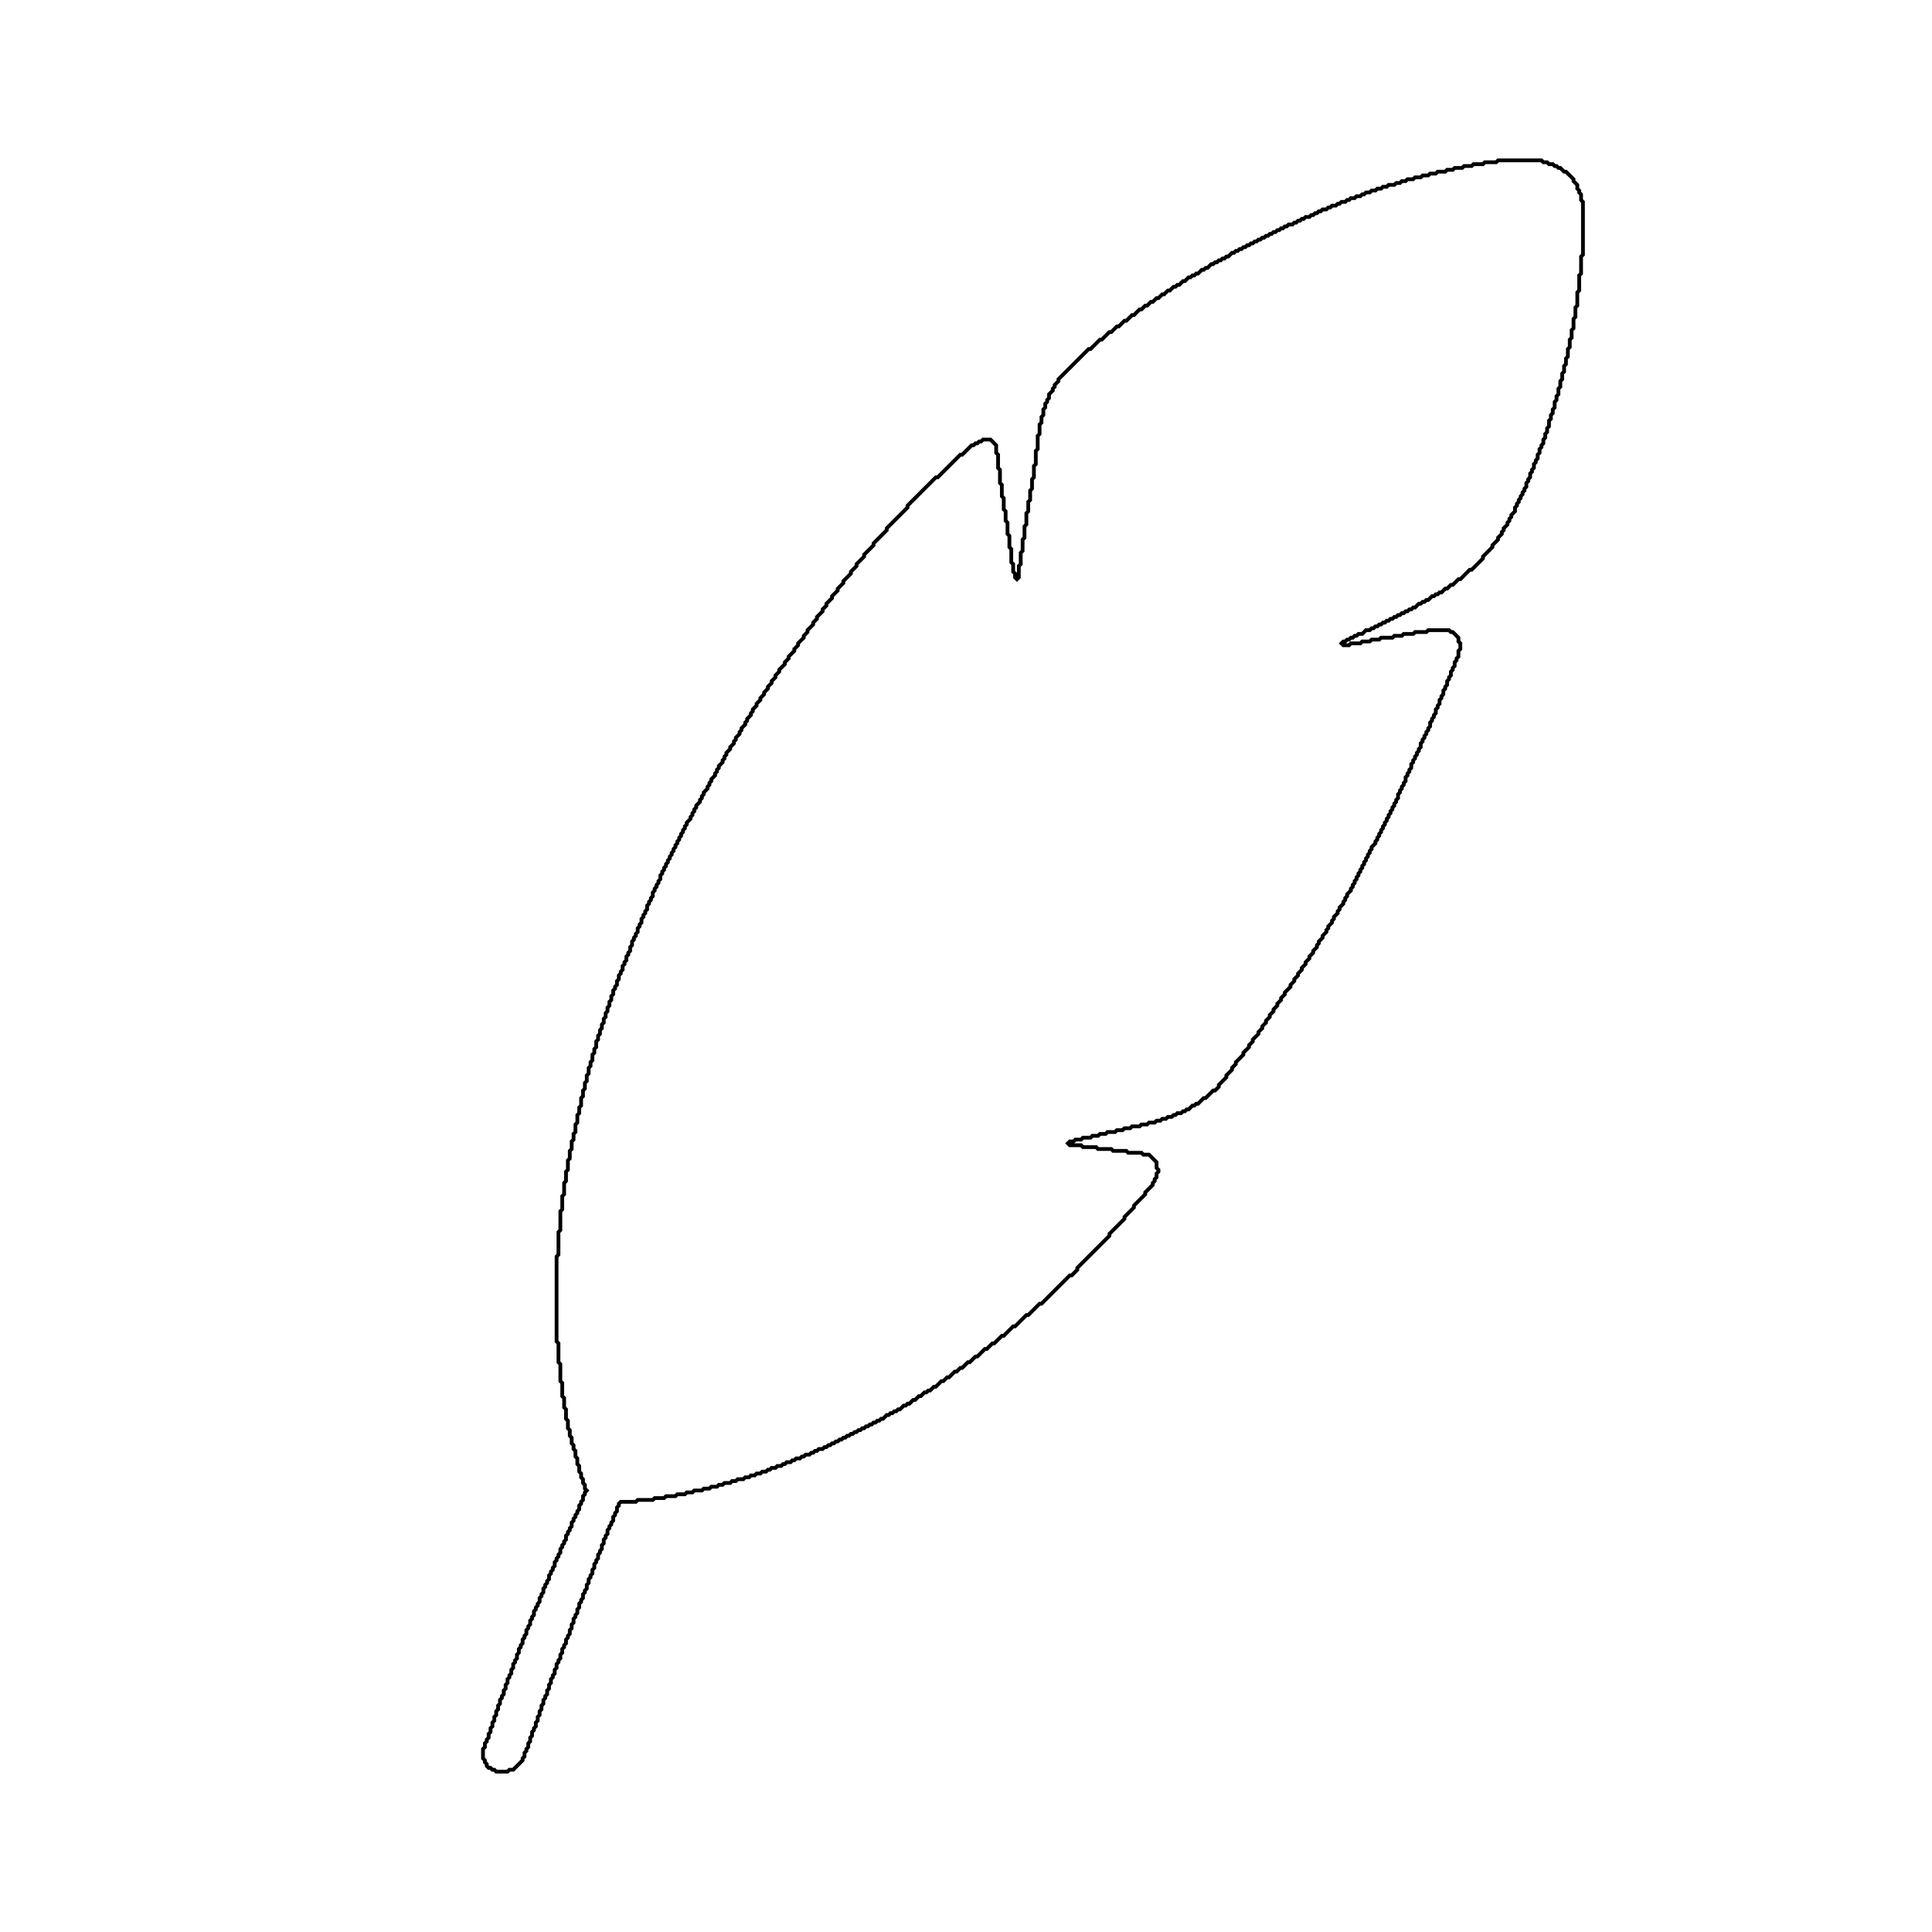
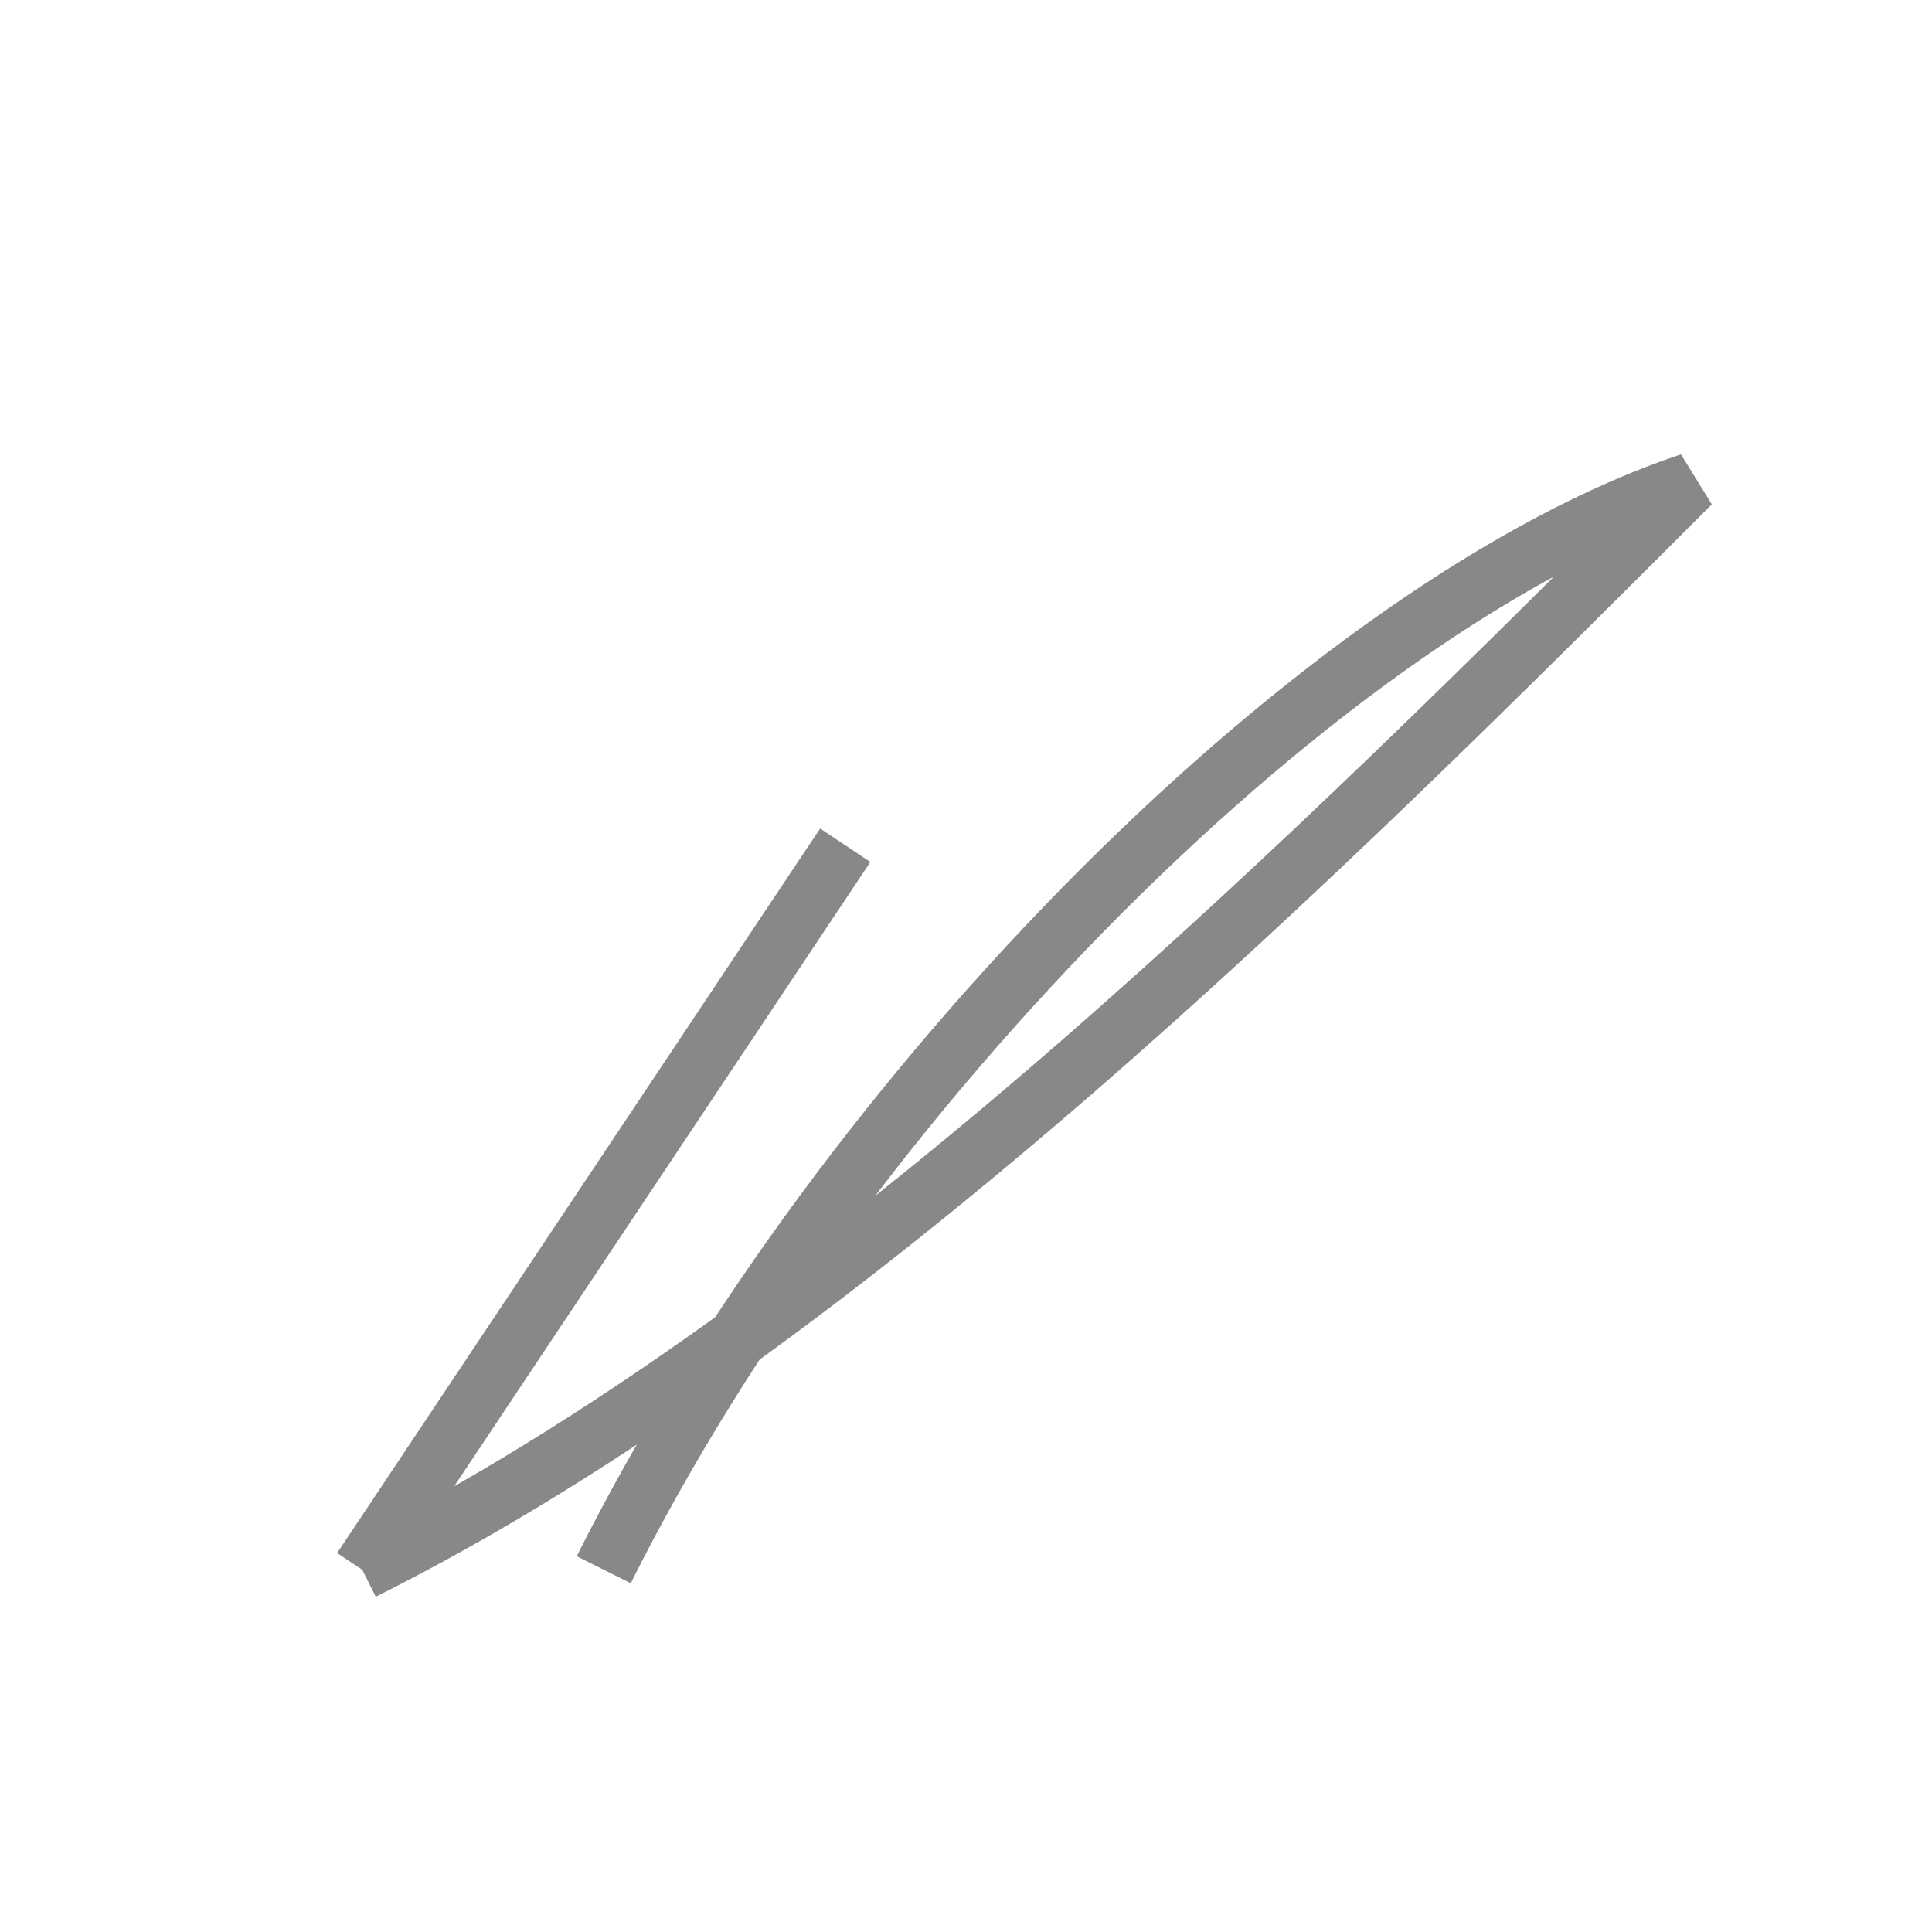
- <svg xmlns="http://www.w3.org/2000/svg" width="1024" height="1024" viewBox="0 0 1024 1024" fill="none" stroke="black" stroke-width="2">
-   <path d="M 794,85 L 793,86 L 787,86 L 786,87 L 781,87 L 780,88 L 776,88 L 775,89 L 771,89 L 770,90 L 767,90 L 766,91 L 762,91 L 761,92 L 758,92 L 757,93 L 754,93 L 753,94 L 750,94 L 749,95 L 746,95 L 745,96 L 743,96 L 742,97 L 740,97 L 739,98 L 736,98 L 735,99 L 733,99 L 732,100 L 730,100 L 729,101 L 727,101 L 726,102 L 724,102 L 723,103 L 722,103 L 721,104 L 719,104 L 718,105 L 716,105 L 715,106 L 714,106 L 713,107 L 711,107 L 710,108 L 709,108 L 708,109 L 706,109 L 705,110 L 704,110 L 703,111 L 701,111 L 700,112 L 699,112 L 698,113 L 697,113 L 696,114 L 695,114 L 694,115 L 692,115 L 691,116 L 690,116 L 689,117 L 688,117 L 687,118 L 686,118 L 685,119 L 683,119 L 682,120 L 681,120 L 680,121 L 679,121 L 678,122 L 677,122 L 676,123 L 675,123 L 674,124 L 673,124 L 672,125 L 671,125 L 670,126 L 669,126 L 668,127 L 667,127 L 666,128 L 665,128 L 664,129 L 663,129 L 662,130 L 661,130 L 660,131 L 659,131 L 658,132 L 657,132 L 656,133 L 655,133 L 654,134 L 653,134 L 651,136 L 650,136 L 649,137 L 648,137 L 647,138 L 646,138 L 645,139 L 644,139 L 643,140 L 642,140 L 640,142 L 639,142 L 638,143 L 637,143 L 635,145 L 634,145 L 633,146 L 632,146 L 631,147 L 630,147 L 628,149 L 627,149 L 625,151 L 624,151 L 623,152 L 622,152 L 620,154 L 619,154 L 617,156 L 616,156 L 614,158 L 613,158 L 611,160 L 610,160 L 608,162 L 607,162 L 605,164 L 604,164 L 601,167 L 600,167 L 597,170 L 596,170 L 593,173 L 592,173 L 589,176 L 588,176 L 584,180 L 583,180 L 578,185 L 577,185 L 561,201 L 561,202 L 559,204 L 559,205 L 558,206 L 558,207 L 556,209 L 556,211 L 555,212 L 555,213 L 554,214 L 554,216 L 553,217 L 553,220 L 552,221 L 552,224 L 551,225 L 551,230 L 550,231 L 550,238 L 549,239 L 549,246 L 548,247 L 548,253 L 547,254 L 547,259 L 546,260 L 546,265 L 545,266 L 545,271 L 544,272 L 544,278 L 543,279 L 543,285 L 542,286 L 542,292 L 541,293 L 541,299 L 540,300 L 540,306 L 539,307 L 538,306 L 538,304 L 537,303 L 537,299 L 536,298 L 536,291 L 535,290 L 535,284 L 534,283 L 534,277 L 533,276 L 533,271 L 532,270 L 532,264 L 531,263 L 531,257 L 530,256 L 530,249 L 529,248 L 529,241 L 528,240 L 528,236 L 525,233 L 521,233 L 520,234 L 519,234 L 518,235 L 517,235 L 516,236 L 515,236 L 510,241 L 509,241 L 497,253 L 496,253 L 481,268 L 481,269 L 470,280 L 470,281 L 463,288 L 463,289 L 458,294 L 458,295 L 454,299 L 454,300 L 451,303 L 451,304 L 447,308 L 447,309 L 444,312 L 444,313 L 441,316 L 441,317 L 438,320 L 438,321 L 436,323 L 436,324 L 433,327 L 433,328 L 431,330 L 431,331 L 428,334 L 428,335 L 426,337 L 426,338 L 423,341 L 423,342 L 421,344 L 421,345 L 418,348 L 418,349 L 416,351 L 416,352 L 413,355 L 413,356 L 411,358 L 411,359 L 409,361 L 409,362 L 407,364 L 407,365 L 405,367 L 405,368 L 403,370 L 403,371 L 401,373 L 401,374 L 399,376 L 399,377 L 398,378 L 398,379 L 396,381 L 396,382 L 395,383 L 395,384 L 393,386 L 393,387 L 392,388 L 392,389 L 390,391 L 390,392 L 389,393 L 389,394 L 387,396 L 387,397 L 385,399 L 385,400 L 384,401 L 384,402 L 383,403 L 383,404 L 381,406 L 381,407 L 380,408 L 380,409 L 379,410 L 379,411 L 377,413 L 377,414 L 376,415 L 376,416 L 375,417 L 375,418 L 373,420 L 373,421 L 372,422 L 372,423 L 371,424 L 371,425 L 369,427 L 369,428 L 368,429 L 368,430 L 367,431 L 367,432 L 366,433 L 366,434 L 364,436 L 364,437 L 363,438 L 363,439 L 362,440 L 362,441 L 361,442 L 361,443 L 360,444 L 360,445 L 359,446 L 359,447 L 358,448 L 358,449 L 357,450 L 357,451 L 356,452 L 356,453 L 355,454 L 355,455 L 354,456 L 354,457 L 353,458 L 353,459 L 352,460 L 352,461 L 351,462 L 351,463 L 350,464 L 350,466 L 349,467 L 349,468 L 348,469 L 348,470 L 347,471 L 347,472 L 346,473 L 346,475 L 345,476 L 345,477 L 344,478 L 344,479 L 343,480 L 343,482 L 342,483 L 342,484 L 341,485 L 341,486 L 340,487 L 340,489 L 339,490 L 339,491 L 338,492 L 338,494 L 337,495 L 337,496 L 336,497 L 336,498 L 335,499 L 335,501 L 334,502 L 334,504 L 333,505 L 333,506 L 332,507 L 332,509 L 331,510 L 331,511 L 330,512 L 330,514 L 329,515 L 329,516 L 328,517 L 328,519 L 327,520 L 327,522 L 326,523 L 326,524 L 325,525 L 325,527 L 324,528 L 324,530 L 323,531 L 323,533 L 322,534 L 322,536 L 321,537 L 321,539 L 320,540 L 320,542 L 319,543 L 319,545 L 318,546 L 318,548 L 317,549 L 317,551 L 316,552 L 316,555 L 315,556 L 315,558 L 314,559 L 314,562 L 313,563 L 313,565 L 312,566 L 312,569 L 311,570 L 311,573 L 310,574 L 310,577 L 309,578 L 309,581 L 308,582 L 308,586 L 307,587 L 307,590 L 306,591 L 306,595 L 305,596 L 305,600 L 304,601 L 304,604 L 303,605 L 303,609 L 302,610 L 302,614 L 301,615 L 301,620 L 300,621 L 300,626 L 299,627 L 299,633 L 298,634 L 298,641 L 297,642 L 297,652 L 296,653 L 296,665 L 295,666 L 295,711 L 296,712 L 296,722 L 297,723 L 297,732 L 298,733 L 298,740 L 299,741 L 299,746 L 300,747 L 300,752 L 301,753 L 301,757 L 302,758 L 302,761 L 303,762 L 303,765 L 304,766 L 304,768 L 305,769 L 305,772 L 306,773 L 306,776 L 307,777 L 307,780 L 308,781 L 308,783 L 309,784 L 309,786 L 310,787 L 310,789 L 311,790 L 310,791 L 310,792 L 309,793 L 309,795 L 308,796 L 308,797 L 307,798 L 307,800 L 306,801 L 306,802 L 305,803 L 305,804 L 304,805 L 304,806 L 303,807 L 303,809 L 302,810 L 302,811 L 301,812 L 301,813 L 300,814 L 300,816 L 299,817 L 299,818 L 298,819 L 298,820 L 297,821 L 297,823 L 296,824 L 296,825 L 295,826 L 295,827 L 294,828 L 294,830 L 293,831 L 293,832 L 292,833 L 292,834 L 291,835 L 291,837 L 290,838 L 290,839 L 289,840 L 289,841 L 288,842 L 288,844 L 287,845 L 287,846 L 286,847 L 286,849 L 285,850 L 285,851 L 284,852 L 284,853 L 283,854 L 283,856 L 282,857 L 282,858 L 281,859 L 281,861 L 280,862 L 280,863 L 279,864 L 279,866 L 278,867 L 278,868 L 277,869 L 277,871 L 276,872 L 276,873 L 275,874 L 275,876 L 274,877 L 274,879 L 273,880 L 273,881 L 272,882 L 272,884 L 271,885 L 271,887 L 270,888 L 270,889 L 269,890 L 269,892 L 268,893 L 268,895 L 267,896 L 267,898 L 266,899 L 266,900 L 265,901 L 265,903 L 264,904 L 264,906 L 263,907 L 263,909 L 262,910 L 262,912 L 261,913 L 261,915 L 260,916 L 260,918 L 259,919 L 259,921 L 258,922 L 258,923 L 257,924 L 257,926 L 256,927 L 256,932 L 257,933 L 257,934 L 258,935 L 258,936 L 259,937 L 260,937 L 261,938 L 262,938 L 263,939 L 269,939 L 270,938 L 272,938 L 277,933 L 277,932 L 278,931 L 278,929 L 279,928 L 279,927 L 280,926 L 280,924 L 281,923 L 281,921 L 282,920 L 282,918 L 283,917 L 283,916 L 284,915 L 284,913 L 285,912 L 285,910 L 286,909 L 286,907 L 287,906 L 287,904 L 288,903 L 288,901 L 289,900 L 289,899 L 290,898 L 290,896 L 291,895 L 291,893 L 292,892 L 292,890 L 293,889 L 293,888 L 294,887 L 294,885 L 295,884 L 295,882 L 296,881 L 296,880 L 297,879 L 297,877 L 298,876 L 298,874 L 299,873 L 299,872 L 300,871 L 300,869 L 301,868 L 301,867 L 302,866 L 302,864 L 303,863 L 303,861 L 304,860 L 304,858 L 305,857 L 305,856 L 306,855 L 306,853 L 307,852 L 307,850 L 308,849 L 308,848 L 309,847 L 309,845 L 310,844 L 310,843 L 311,842 L 311,840 L 312,839 L 312,837 L 313,836 L 313,835 L 314,834 L 314,832 L 315,831 L 315,829 L 316,828 L 316,827 L 317,826 L 317,824 L 318,823 L 318,822 L 319,821 L 319,819 L 320,818 L 320,816 L 321,815 L 321,814 L 322,813 L 322,811 L 323,810 L 323,809 L 324,808 L 324,807 L 325,806 L 325,804 L 326,803 L 326,802 L 327,801 L 327,799 L 328,798 L 328,797 L 329,796 L 337,796 L 338,795 L 346,795 L 347,794 L 352,794 L 353,793 L 358,793 L 359,792 L 363,792 L 364,791 L 367,791 L 368,790 L 372,790 L 373,789 L 376,789 L 377,788 L 380,788 L 381,787 L 383,787 L 384,786 L 387,786 L 388,785 L 390,785 L 391,784 L 394,784 L 395,783 L 397,783 L 398,782 L 400,782 L 401,781 L 403,781 L 404,780 L 406,780 L 407,779 L 408,779 L 409,778 L 411,778 L 412,777 L 414,777 L 415,776 L 416,776 L 417,775 L 419,775 L 420,774 L 421,774 L 422,773 L 424,773 L 425,772 L 426,772 L 427,771 L 429,771 L 430,770 L 431,770 L 432,769 L 433,769 L 434,768 L 436,768 L 437,767 L 438,767 L 439,766 L 440,766 L 441,765 L 442,765 L 443,764 L 444,764 L 445,763 L 446,763 L 447,762 L 448,762 L 449,761 L 450,761 L 451,760 L 452,760 L 453,759 L 454,759 L 455,758 L 456,758 L 457,757 L 458,757 L 459,756 L 460,756 L 461,755 L 462,755 L 463,754 L 464,754 L 465,753 L 466,753 L 467,752 L 468,752 L 470,750 L 471,750 L 472,749 L 473,749 L 474,748 L 475,748 L 476,747 L 477,747 L 479,745 L 480,745 L 481,744 L 482,744 L 484,742 L 485,742 L 487,740 L 488,740 L 490,738 L 491,738 L 492,737 L 493,737 L 495,735 L 496,735 L 499,732 L 500,732 L 502,730 L 503,730 L 506,727 L 507,727 L 509,725 L 510,725 L 513,722 L 514,722 L 517,719 L 518,719 L 522,715 L 523,715 L 526,712 L 527,712 L 531,708 L 532,708 L 537,703 L 538,703 L 544,697 L 545,697 L 551,691 L 552,691 L 567,676 L 568,676 L 571,673 L 571,672 L 588,655 L 588,654 L 596,646 L 596,645 L 601,640 L 601,639 L 607,633 L 607,632 L 611,628 L 611,627 L 612,626 L 612,625 L 613,624 L 613,622 L 614,621 L 614,620 L 613,619 L 613,616 L 609,612 L 606,612 L 605,611 L 598,611 L 597,610 L 590,610 L 589,609 L 582,609 L 581,608 L 574,608 L 573,607 L 567,607 L 566,606 L 567,605 L 569,605 L 570,604 L 573,604 L 574,603 L 578,603 L 579,602 L 582,602 L 583,601 L 586,601 L 587,600 L 591,600 L 592,599 L 595,599 L 596,598 L 599,598 L 600,597 L 604,597 L 605,596 L 608,596 L 609,595 L 612,595 L 613,594 L 615,594 L 616,593 L 618,593 L 619,592 L 621,592 L 622,591 L 623,591 L 624,590 L 626,590 L 627,589 L 628,589 L 629,588 L 630,588 L 632,586 L 633,586 L 634,585 L 635,585 L 638,582 L 639,582 L 643,578 L 644,578 L 646,576 L 646,575 L 650,571 L 650,570 L 653,567 L 653,566 L 655,564 L 655,563 L 659,559 L 659,558 L 662,555 L 662,554 L 664,552 L 664,551 L 667,548 L 667,547 L 669,545 L 669,544 L 671,542 L 671,541 L 673,539 L 673,538 L 675,536 L 675,535 L 677,533 L 677,532 L 679,530 L 679,529 L 681,527 L 681,526 L 684,523 L 684,522 L 686,520 L 686,519 L 688,517 L 688,516 L 690,514 L 690,513 L 692,511 L 692,510 L 694,508 L 694,507 L 696,505 L 696,504 L 698,502 L 698,501 L 699,500 L 699,499 L 701,497 L 701,496 L 703,494 L 703,493 L 704,492 L 704,491 L 706,489 L 706,488 L 707,487 L 707,486 L 709,484 L 709,483 L 710,482 L 710,481 L 712,479 L 712,478 L 713,477 L 713,476 L 714,475 L 714,474 L 716,472 L 716,471 L 717,470 L 717,469 L 718,468 L 718,467 L 719,466 L 719,465 L 720,464 L 720,463 L 721,462 L 721,461 L 722,460 L 722,459 L 723,458 L 723,457 L 724,456 L 724,455 L 725,454 L 725,453 L 726,452 L 726,451 L 727,450 L 727,449 L 729,447 L 729,446 L 730,445 L 730,444 L 731,443 L 731,442 L 732,441 L 732,440 L 733,439 L 733,438 L 734,437 L 734,436 L 735,435 L 735,434 L 736,433 L 736,432 L 737,431 L 737,430 L 738,429 L 738,428 L 739,427 L 739,426 L 740,425 L 740,424 L 741,423 L 741,421 L 742,420 L 742,419 L 743,418 L 743,417 L 744,416 L 744,415 L 745,414 L 745,412 L 746,411 L 746,410 L 747,409 L 747,408 L 748,407 L 748,405 L 749,404 L 749,403 L 750,402 L 750,401 L 751,400 L 751,399 L 752,398 L 752,397 L 753,396 L 753,394 L 754,393 L 754,392 L 755,391 L 755,390 L 756,389 L 756,388 L 757,387 L 757,386 L 758,385 L 758,383 L 759,382 L 759,381 L 760,380 L 760,379 L 761,378 L 761,376 L 762,375 L 762,374 L 763,373 L 763,371 L 764,370 L 764,369 L 765,368 L 765,366 L 766,365 L 766,364 L 767,363 L 767,361 L 768,360 L 768,359 L 769,358 L 769,356 L 770,355 L 770,354 L 771,353 L 771,351 L 772,350 L 772,349 L 773,348 L 773,345 L 774,344 L 774,341 L 773,340 L 773,338 L 770,335 L 769,335 L 768,334 L 757,334 L 756,335 L 750,335 L 749,336 L 744,336 L 743,337 L 739,337 L 738,338 L 732,338 L 731,339 L 727,339 L 726,340 L 722,340 L 721,341 L 716,341 L 715,342 L 712,342 L 711,341 L 712,340 L 713,340 L 714,339 L 715,339 L 716,338 L 717,338 L 718,337 L 719,337 L 720,336 L 722,336 L 724,334 L 726,334 L 727,333 L 728,333 L 729,332 L 730,332 L 731,331 L 732,331 L 733,330 L 734,330 L 735,329 L 736,329 L 737,328 L 738,328 L 739,327 L 740,327 L 741,326 L 742,326 L 743,325 L 744,325 L 745,324 L 746,324 L 747,323 L 748,323 L 749,322 L 750,322 L 752,320 L 753,320 L 754,319 L 755,319 L 756,318 L 757,318 L 759,316 L 760,316 L 761,315 L 762,315 L 763,314 L 764,314 L 766,312 L 767,312 L 769,310 L 770,310 L 773,307 L 774,307 L 779,302 L 780,302 L 786,296 L 786,295 L 791,290 L 791,289 L 794,286 L 794,285 L 796,283 L 796,282 L 797,281 L 797,280 L 799,278 L 799,277 L 800,276 L 800,275 L 801,274 L 801,273 L 803,271 L 803,269 L 804,268 L 804,267 L 805,266 L 805,265 L 806,264 L 806,263 L 807,262 L 807,261 L 808,260 L 808,259 L 809,258 L 809,256 L 810,255 L 810,254 L 811,253 L 811,251 L 812,250 L 812,249 L 813,248 L 813,246 L 814,245 L 814,244 L 815,243 L 815,241 L 816,240 L 816,238 L 817,237 L 817,236 L 818,235 L 818,233 L 819,232 L 819,230 L 820,229 L 820,227 L 821,226 L 821,223 L 822,222 L 822,220 L 823,219 L 823,217 L 824,216 L 824,213 L 825,212 L 825,210 L 826,209 L 826,206 L 827,205 L 827,202 L 828,201 L 828,198 L 829,197 L 829,194 L 830,193 L 830,190 L 831,189 L 831,185 L 832,184 L 832,180 L 833,179 L 833,175 L 834,174 L 834,169 L 835,168 L 835,163 L 836,162 L 836,155 L 837,154 L 837,146 L 838,145 L 838,136 L 839,135 L 839,107 L 838,106 L 838,103 L 837,102 L 837,101 L 836,100 L 836,98 L 834,96 L 834,95 L 830,91 L 829,91 L 827,89 L 826,89 L 825,88 L 824,88 L 823,87 L 821,87 L 820,86 L 818,86 L 817,85 Z" />
+ <svg xmlns="http://www.w3.org/2000/svg" width="64" height="64" viewBox="0 0 64 64" fill="none">
+   <path d="M20 52C28 36 44 20 56 16C44 28 28 44 12 52" stroke="#888888" stroke-width="2" fill="none" />
+   <line x1="12" y1="52" x2="28" y2="28" stroke="#888888" stroke-width="2" />
</svg>
